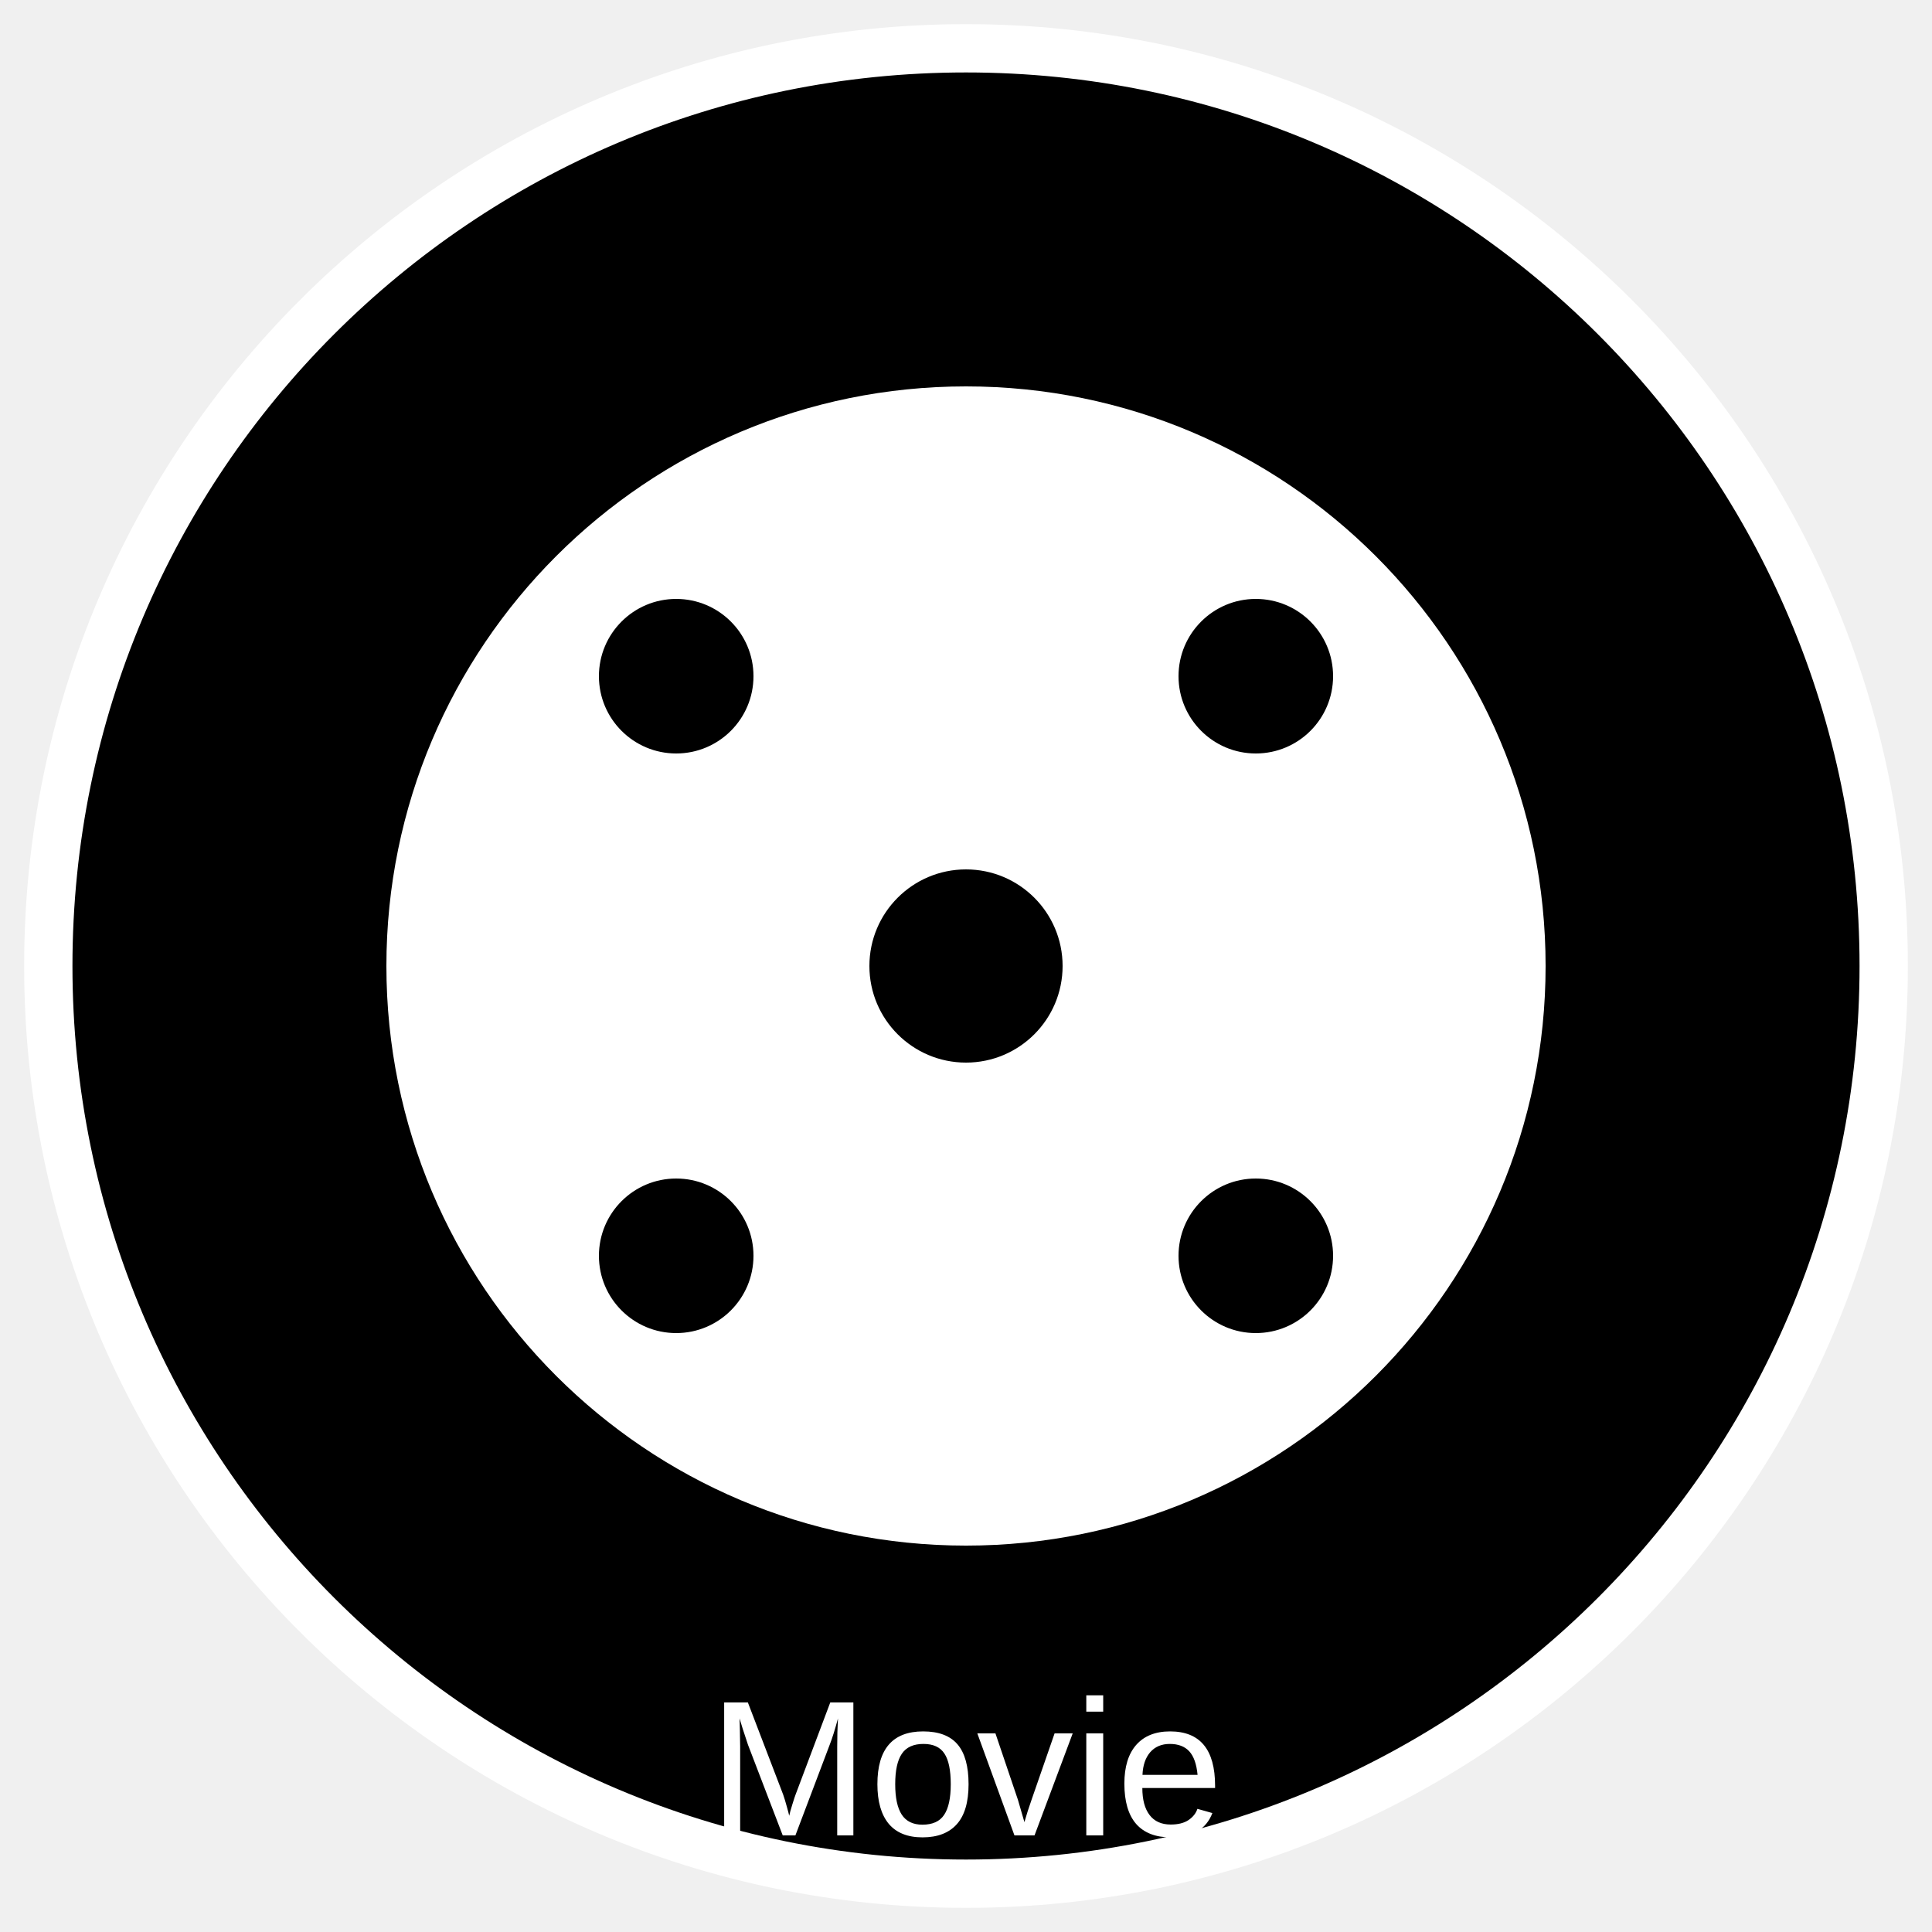
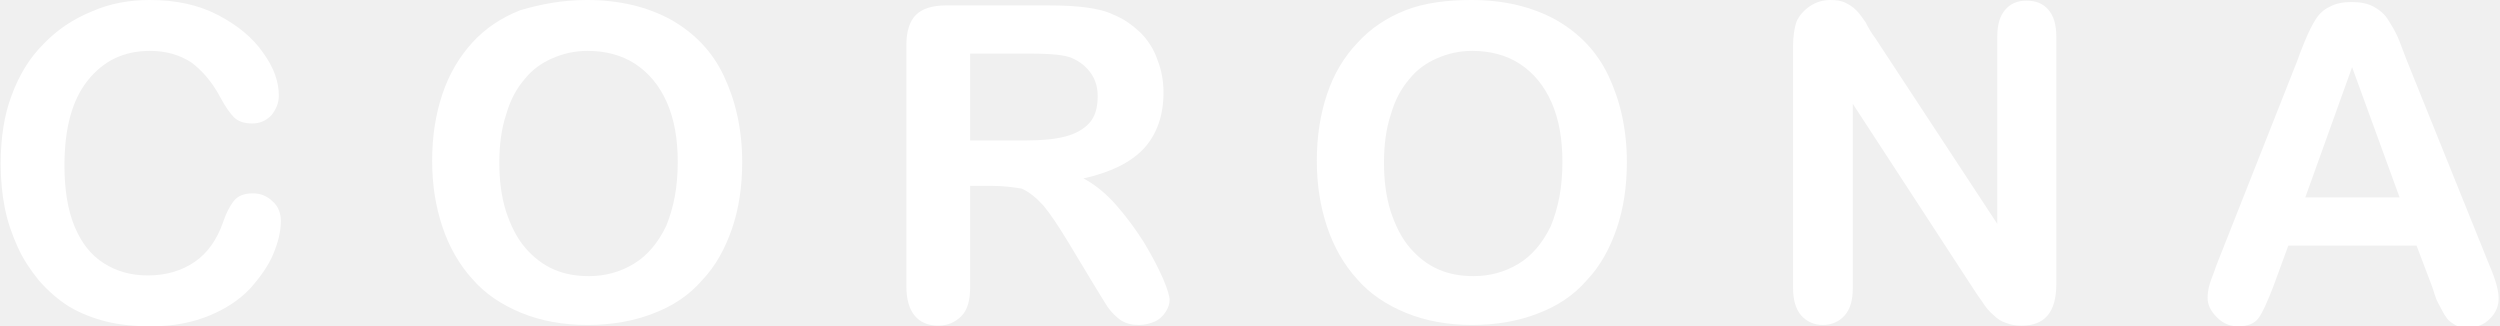
- <svg xmlns="http://www.w3.org/2000/svg" width="250" height="250" viewBox="0 0 200 200">
-   <circle cx="100" cy="100" r="95" fill="#000" stroke="#fff" stroke-width="5" />
-   <circle cx="100" cy="100" r="60" fill="#fff" />
-   <circle cx="100" cy="100" r="10" fill="#000" />
-   <circle cx="70" cy="70" r="8" fill="#000" />
-   <circle cx="130" cy="70" r="8" fill="#000" />
-   <circle cx="70" cy="130" r="8" fill="#000" />
-   <circle cx="130" cy="130" r="8" fill="#000" />
-   <text x="100" y="190" font-family="Arial" font-size="20" fill="#fff" text-anchor="middle">Movie</text>
+ <svg xmlns="http://www.w3.org/2000/svg" version="1.1" id="Layer_1" x="0px" y="0px" viewBox="0 0 368.5 48" style="enable-background:new 0 0 368.5 48;" xml:space="preserve">
+   <style type="text/css">
+ 	.st0{fill:#FFFFFF;}
+ </style>
+   <path class="st0" d="M41.4,32.6c0,1.5-0.4,3.1-1.1,4.8c-0.7,1.7-1.9,3.4-3.4,5.1c-1.6,1.7-3.6,3-6,4c-2.4,1-5.3,1.6-8.5,1.6  c-2.4,0-4.7-0.2-6.7-0.7c-2-0.5-3.8-1.2-5.5-2.2c-1.6-1-3.1-2.3-4.5-3.9c-1.2-1.5-2.3-3.1-3.1-4.9s-1.5-3.7-1.9-5.8  c-0.4-2-0.6-4.2-0.6-6.5c0-3.7,0.5-7.1,1.6-10c1.1-3,2.6-5.5,4.7-7.6c2-2.1,4.4-3.7,7.1-4.8C16.2,0.5,19.1,0,22.1,0  c3.8,0,7.1,0.7,10,2.2s5.2,3.4,6.7,5.6c1.6,2.2,2.3,4.3,2.3,6.3c0,1.1-0.4,2-1.1,2.9c-0.8,0.8-1.7,1.2-2.8,1.2  c-1.2,0-2.1-0.3-2.7-0.9c-0.6-0.6-1.3-1.6-2-2.9c-1.2-2.3-2.7-4-4.3-5.2c-1.7-1.1-3.7-1.7-6.1-1.7c-3.9,0-6.9,1.5-9.2,4.4  c-2.3,2.9-3.4,7.1-3.4,12.5c0,3.6,0.5,6.6,1.5,9c1,2.4,2.4,4.2,4.3,5.4c1.9,1.2,4,1.8,6.5,1.8c2.7,0,5-0.7,6.9-2s3.3-3.3,4.2-5.9  c0.4-1.2,0.9-2.2,1.5-3c0.6-0.8,1.5-1.2,2.9-1.2c1.1,0,2.1,0.4,2.9,1.2C41,30.4,41.4,31.4,41.4,32.6z" />
+   <path class="st0" d="M86.5,0c4.8,0,8.9,1,12.4,2.9c3.5,2,6.1,4.7,7.8,8.3s2.7,7.8,2.7,12.7c0,3.6-0.5,6.9-1.5,9.8  c-1,2.9-2.4,5.5-4.4,7.6c-1.9,2.2-4.3,3.8-7.2,4.9c-2.8,1.1-6.1,1.7-9.7,1.7c-3.6,0-6.9-0.6-9.8-1.8c-2.9-1.2-5.3-2.8-7.2-5  c-1.9-2.1-3.4-4.7-4.4-7.7c-1-3-1.5-6.2-1.5-9.7c0-3.6,0.5-6.8,1.5-9.8c1-3,2.5-5.5,4.4-7.6c1.9-2.1,4.3-3.7,7.1-4.8  C79.8,0.6,82.9,0,86.5,0z M99.9,23.9c0-3.4-0.5-6.3-1.6-8.8c-1.1-2.5-2.7-4.4-4.7-5.7c-2-1.3-4.4-1.9-7-1.9c-1.9,0-3.6,0.4-5.2,1.1  s-3,1.7-4.1,3.1c-1.2,1.4-2.1,3.1-2.7,5.2c-0.7,2.1-1,4.5-1,7.1c0,2.6,0.3,5,1,7.2c0.7,2.1,1.6,3.9,2.8,5.3c1.2,1.4,2.6,2.5,4.2,3.2  c1.6,0.7,3.3,1,5.2,1c2.4,0,4.6-0.6,6.6-1.8c2-1.2,3.6-3.1,4.8-5.6C99.3,30.6,99.9,27.6,99.9,23.9z" />
+   <path class="st0" d="M146.3,27.4H143v14.9c0,2-0.4,3.4-1.3,4.3c-0.9,0.9-2,1.4-3.4,1.4c-1.5,0-2.7-0.5-3.5-1.5  c-0.8-1-1.2-2.4-1.2-4.3V6.6c0-2,0.5-3.5,1.4-4.4c0.9-0.9,2.4-1.4,4.4-1.4h15.3c2.1,0,3.9,0.1,5.4,0.3c1.5,0.2,2.9,0.5,4.1,1.1  c1.5,0.6,2.7,1.5,3.9,2.6c1.1,1.1,2,2.5,2.5,4c0.6,1.5,0.9,3.1,0.9,4.8c0,3.5-1,6.2-2.9,8.3c-2,2.1-4.9,3.5-8.9,4.4  c1.7,0.9,3.3,2.2,4.8,3.9c1.5,1.7,2.9,3.6,4.1,5.5c1.2,2,2.1,3.7,2.8,5.3c0.7,1.6,1,2.7,1,3.2c0,0.6-0.2,1.2-0.6,1.8  c-0.4,0.6-0.9,1.1-1.6,1.4c-0.7,0.3-1.5,0.5-2.3,0.5c-1.1,0-1.9-0.2-2.7-0.7c-0.7-0.5-1.3-1.1-1.9-1.9c-0.5-0.8-1.2-1.9-2.1-3.4  l-3.8-6.3c-1.4-2.3-2.6-4.1-3.6-5.3c-1.1-1.2-2.1-2-3.2-2.5C149.3,27.6,148,27.4,146.3,27.4z M151.7,7.9H143v12.8h8.4  c2.3,0,4.2-0.2,5.7-0.6c1.5-0.4,2.7-1.1,3.5-2c0.8-0.9,1.2-2.2,1.2-3.9c0-1.3-0.3-2.4-1-3.4c-0.7-1-1.6-1.7-2.7-2.2  C157.1,8.1,154.9,7.9,151.7,7.9z" />
+   <path class="st0" d="M216.9,0c4.8,0,8.9,1,12.4,2.9c3.5,2,6.1,4.7,7.8,8.3s2.7,7.8,2.7,12.7c0,3.6-0.5,6.9-1.5,9.8  c-1,2.9-2.4,5.5-4.4,7.6c-1.9,2.2-4.3,3.8-7.2,4.9c-2.8,1.1-6.1,1.7-9.7,1.7c-3.6,0-6.9-0.6-9.8-1.8s-5.3-2.8-7.2-5  c-1.9-2.1-3.4-4.7-4.4-7.7c-1-3-1.5-6.2-1.5-9.7c0-3.6,0.5-6.8,1.5-9.8s2.5-5.5,4.5-7.6c1.9-2.1,4.3-3.7,7.1-4.8S213.4,0,216.9,0z   M230.3,23.9c0-3.4-0.5-6.3-1.6-8.8c-1.1-2.5-2.7-4.4-4.7-5.7c-2-1.3-4.4-1.9-7-1.9c-1.9,0-3.6,0.4-5.2,1.1s-3,1.7-4.1,3.1  c-1.2,1.4-2.1,3.1-2.7,5.2c-0.7,2.1-1,4.5-1,7.1c0,2.6,0.3,5,1,7.2c0.7,2.1,1.6,3.9,2.8,5.3c1.2,1.4,2.6,2.5,4.2,3.2s3.3,1,5.2,1  c2.4,0,4.6-0.6,6.6-1.8c2-1.2,3.6-3.1,4.8-5.6C229.7,30.6,230.3,27.6,230.3,23.9z" />
+   <path class="st0" d="M276.4,5.6L294.4,33V5.4c0-1.8,0.4-3.1,1.2-4c0.8-0.9,1.8-1.3,3.1-1.3c1.4,0,2.4,0.4,3.2,1.3  c0.8,0.9,1.2,2.2,1.2,4v36.5c0,4.1-1.7,6.1-5.1,6.1c-0.8,0-1.6-0.1-2.3-0.4c-0.7-0.2-1.3-0.6-1.9-1.2c-0.6-0.5-1.1-1.1-1.6-1.9  c-0.5-0.7-1-1.4-1.5-2.2l-17.6-27v27.2c0,1.8-0.4,3.1-1.2,4c-0.8,0.9-1.9,1.4-3.2,1.4c-1.3,0-2.4-0.5-3.2-1.4  c-0.8-0.9-1.2-2.3-1.2-4V6.8c0-1.5,0.2-2.7,0.5-3.6c0.4-0.9,1.1-1.7,2-2.3c0.9-0.6,1.9-0.9,3-0.9c0.8,0,1.6,0.1,2.2,0.4  s1.1,0.6,1.6,1.1c0.5,0.5,0.9,1.1,1.4,1.8C275.4,4.1,275.8,4.8,276.4,5.6z" />
+   <path class="st0" d="M358.4,42l-2.2-5.8h-18.9l-2.2,6c-0.9,2.3-1.6,3.9-2.2,4.7c-0.6,0.8-1.6,1.2-3,1.2c-1.2,0-2.2-0.4-3.1-1.3  c-0.9-0.9-1.4-1.8-1.4-2.9c0-0.6,0.1-1.3,0.3-2s0.6-1.6,1-2.8l11.9-30.1c0.3-0.9,0.7-1.9,1.2-3.1c0.5-1.2,1-2.2,1.5-3  c0.5-0.8,1.2-1.5,2.1-1.9c0.9-0.5,2-0.7,3.2-0.7c1.3,0,2.4,0.2,3.3,0.7s1.6,1.1,2.1,1.9c0.5,0.8,1,1.6,1.4,2.5  c0.4,0.9,0.8,2.1,1.4,3.6l12.1,30c1,2.3,1.4,3.9,1.4,5c0,1.1-0.4,2.1-1.3,3c-0.9,0.9-2,1.3-3.2,1.3c-0.7,0-1.4-0.1-1.9-0.4  c-0.5-0.3-1-0.6-1.3-1.1c-0.4-0.5-0.7-1.2-1.2-2.1S358.7,42.7,358.4,42z M339.8,29.1h13.9l-7-19.2L339.8,29.1z" />
</svg>
